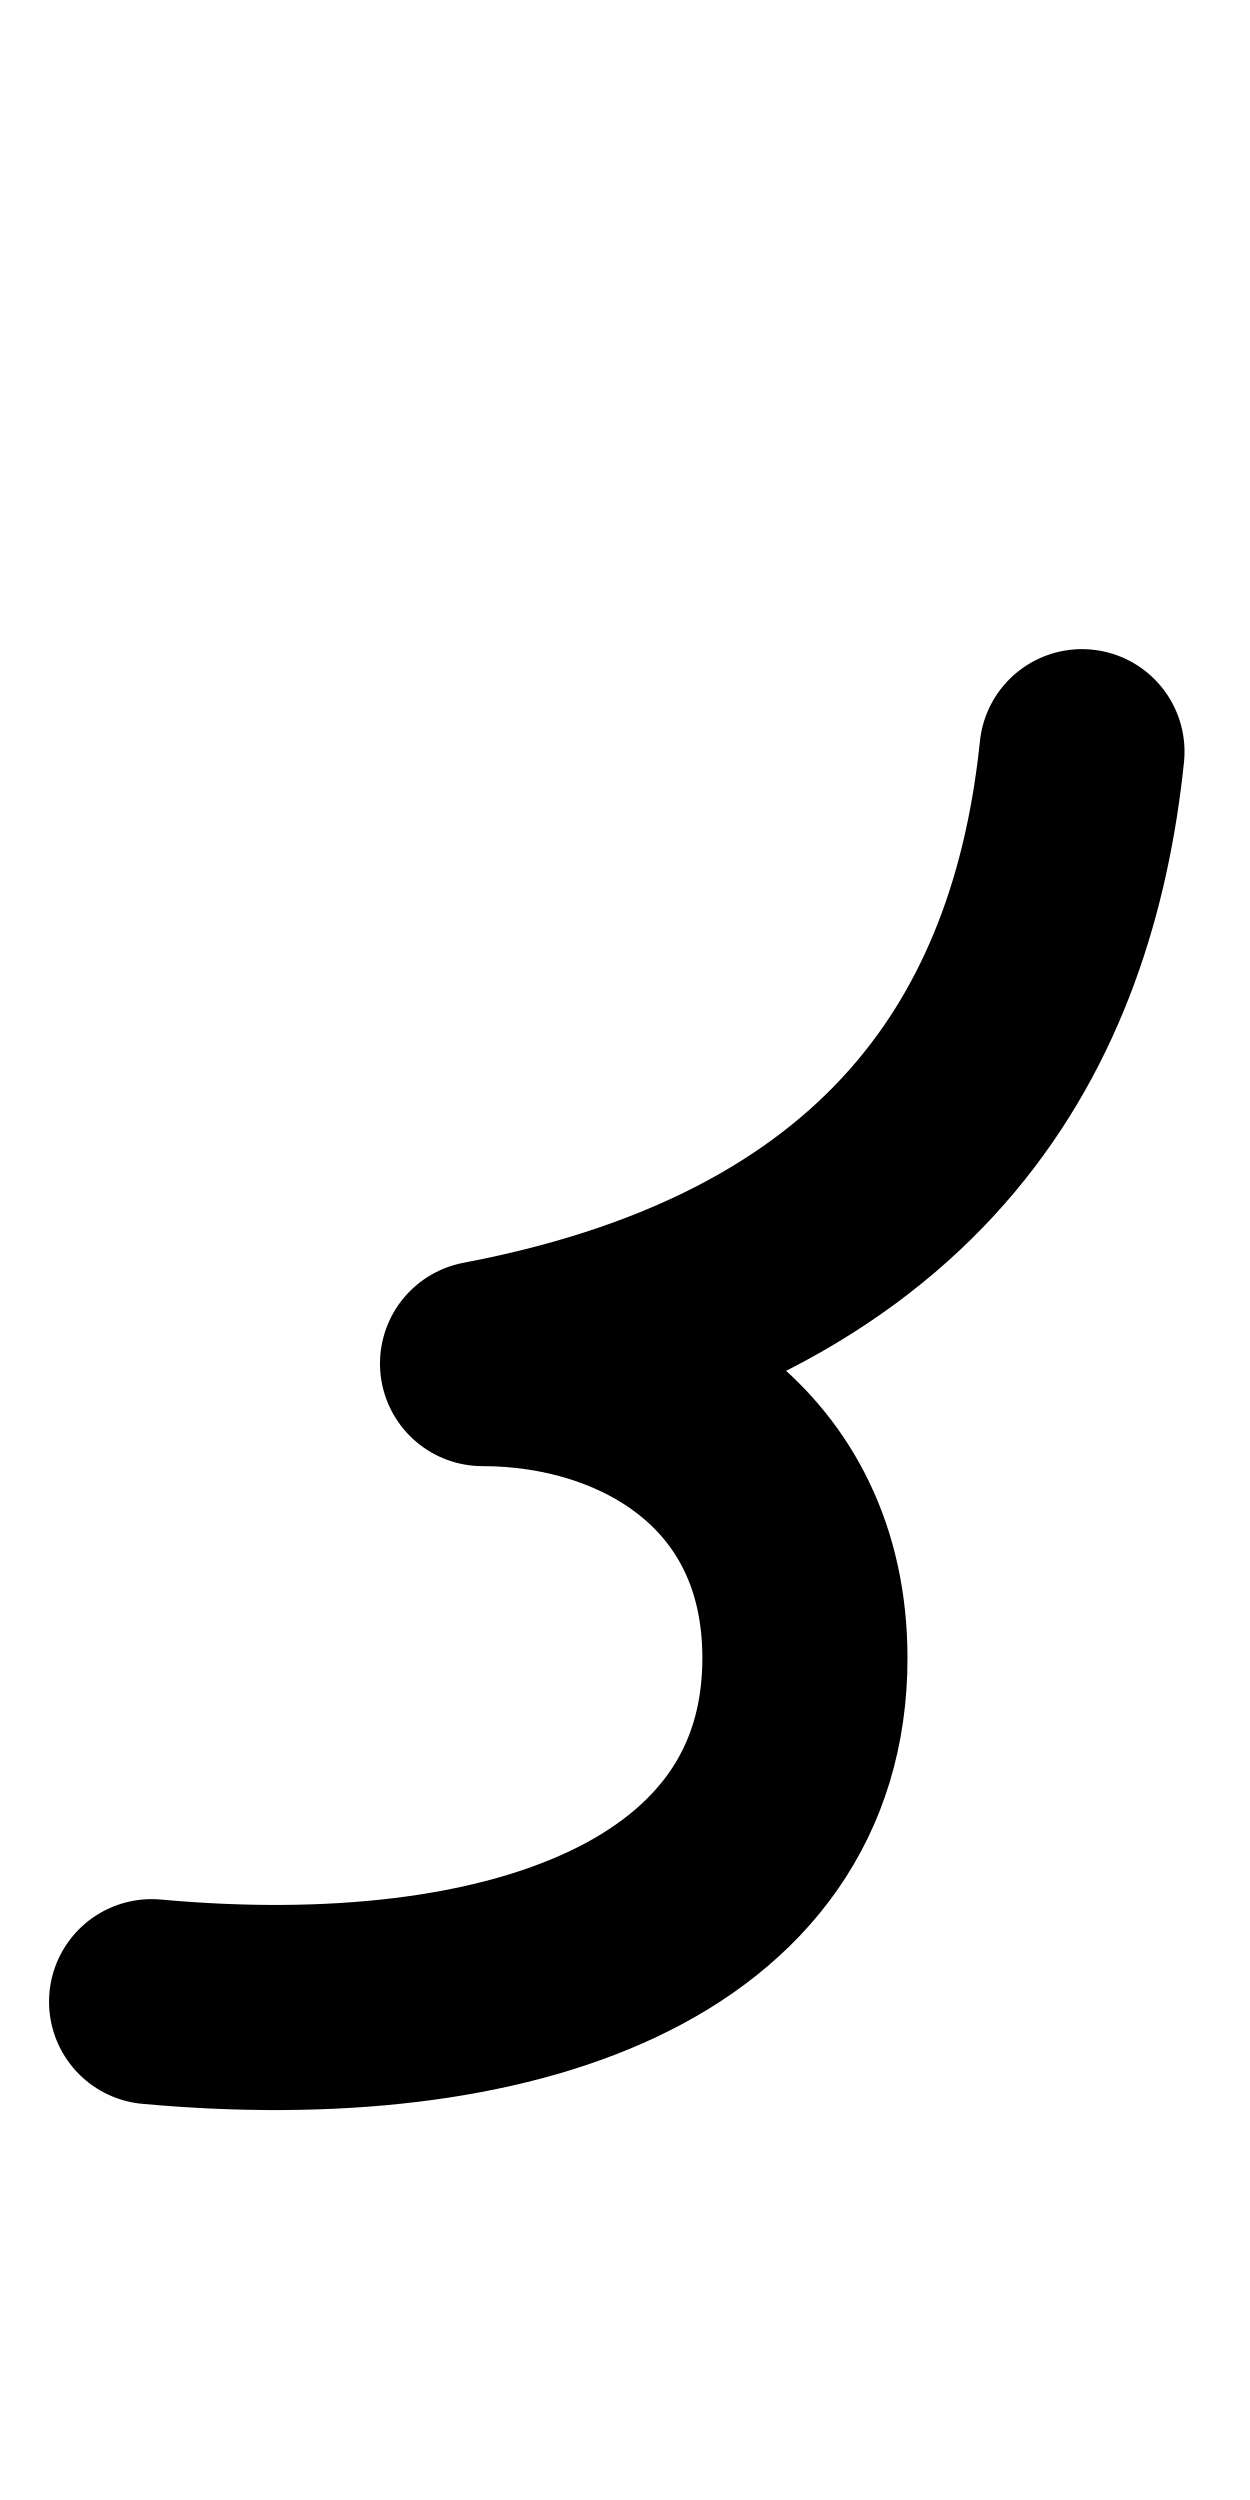
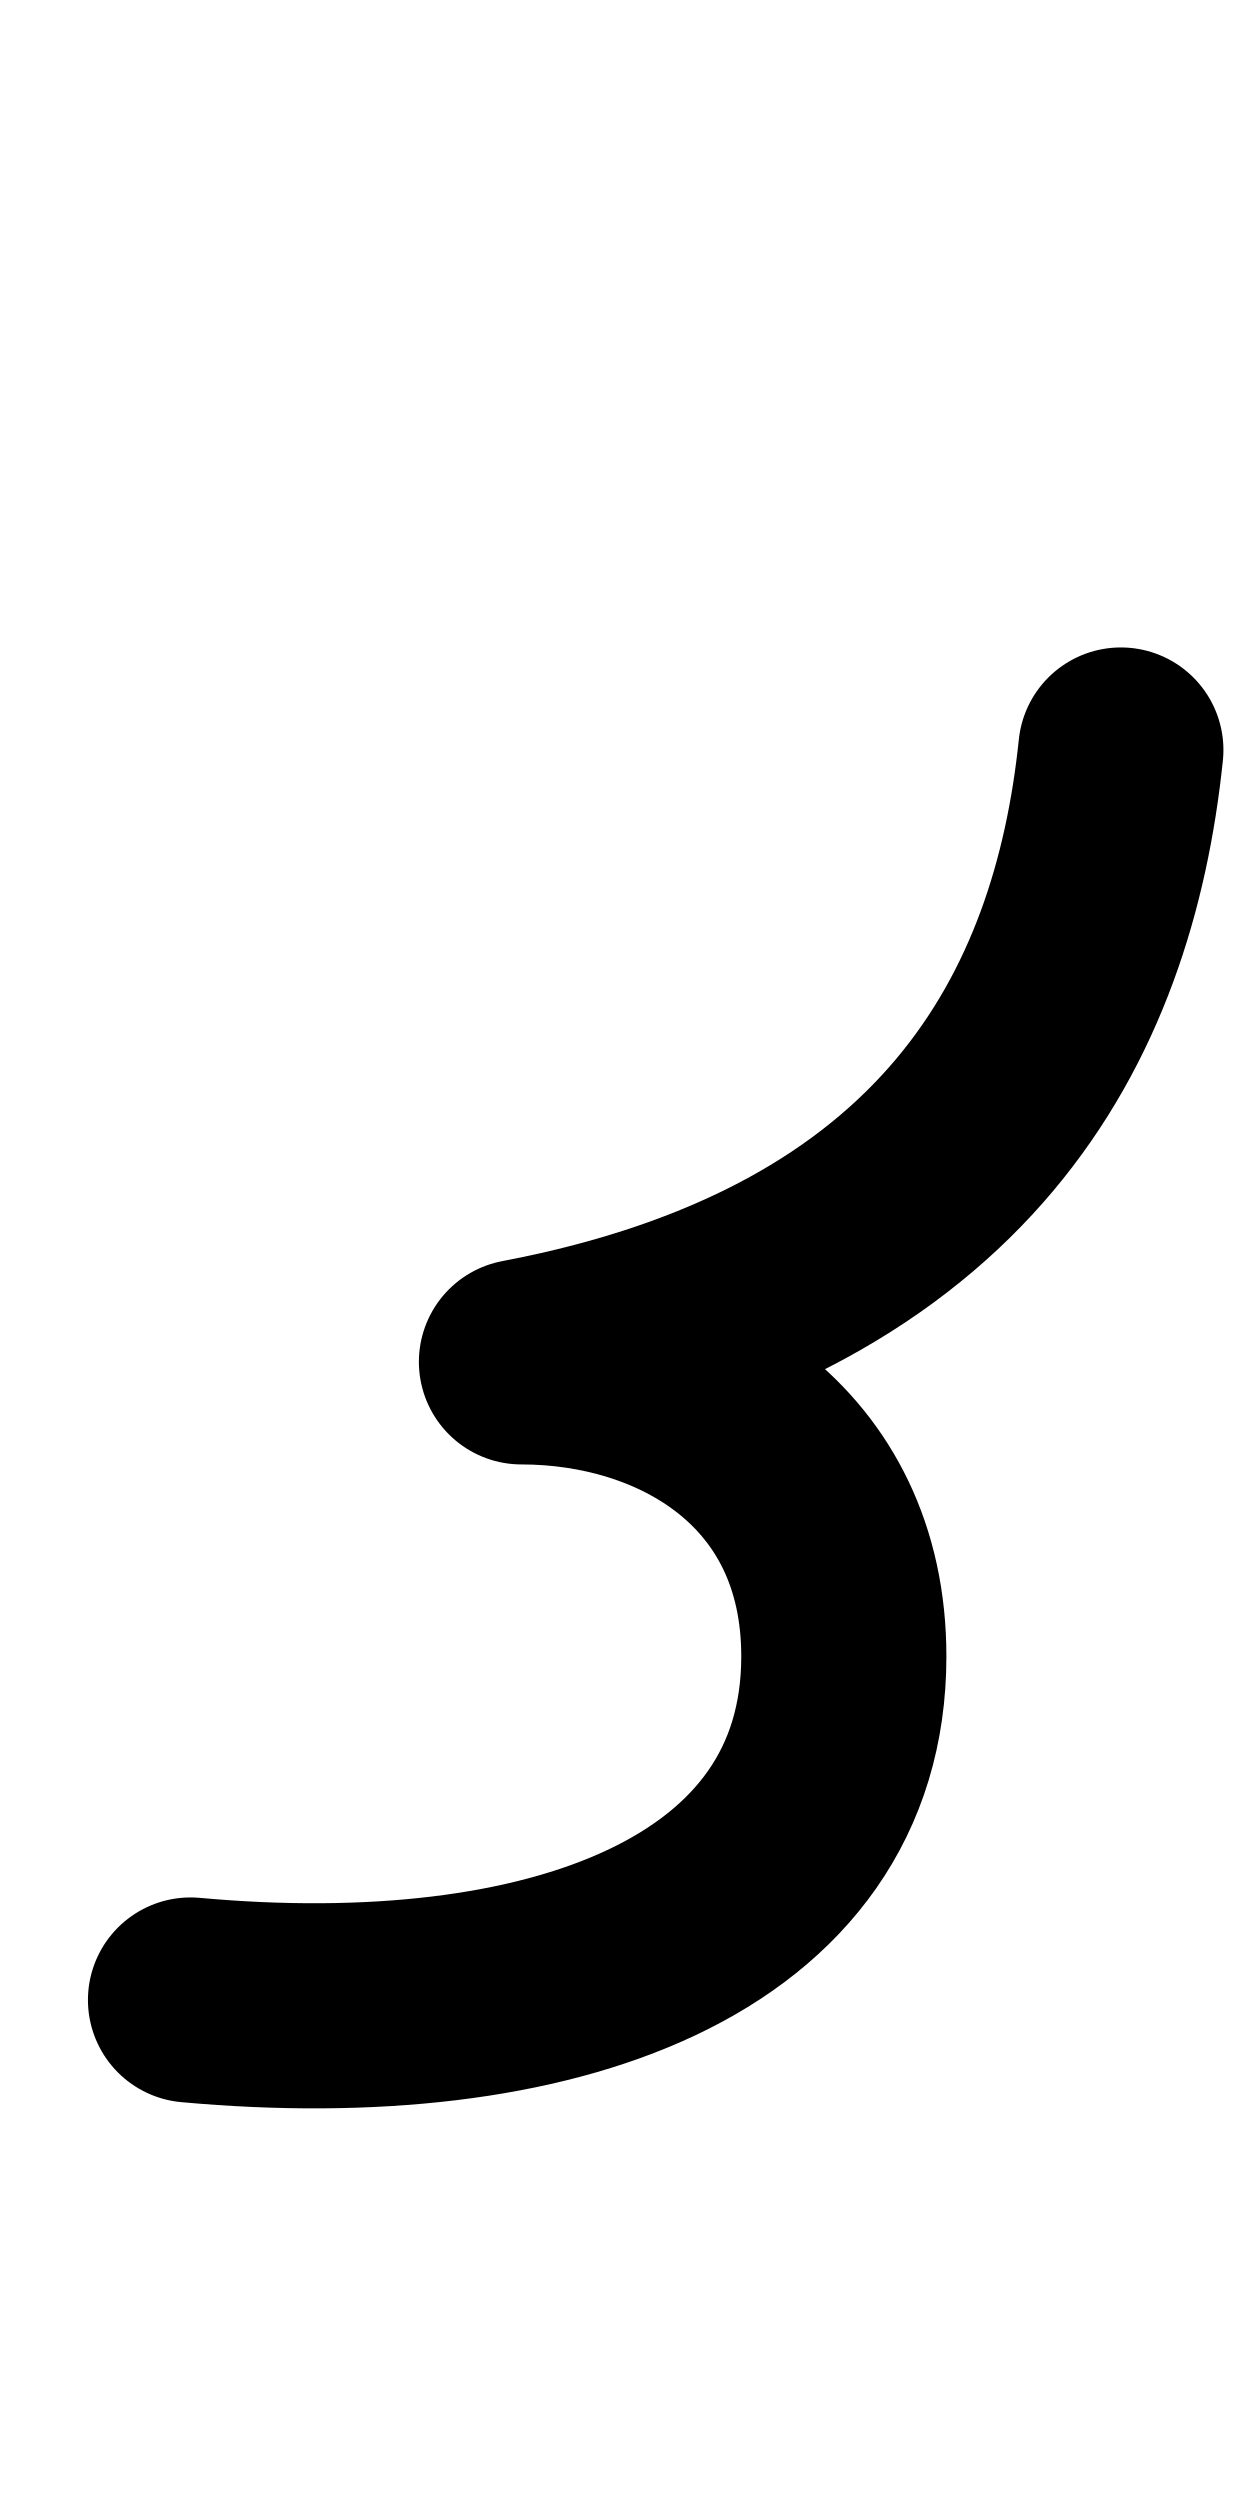
<svg xmlns="http://www.w3.org/2000/svg" version="1.1" viewBox="-10 0 500 1000" id="svg2" width="500" height="1000">
  <defs id="defs10" />
  <g id="g4720" transform="matrix(1.0663,0,0,-1.0663,68.33568,1499.684)" style="opacity:0.451" />
  <g transform="matrix(1,0,0,-1,0,1418)" id="g4" />
-   <path style="opacity:1;fill:none;fill-rule:evenodd;stroke:#000000;stroke-width:82.051;stroke-linecap:round;stroke-linejoin:round;stroke-miterlimit:4;stroke-dasharray:none;stroke-opacity:1" d="m 422.783,300.679 c -11.103,106.859 -64.962,211.532 -239.766,244.749 63.884,0 128.953,37.162 128.953,117.806 0,108.857 -117.876,150.531 -261.33,137.444" id="path4732" />
+   <g id="g4720-4" transform="matrix(1.0663,0,0,-1.0663,136.9952,1604.197)" style="opacity:0.451" />
+   <g transform="matrix(1,0,0,-1,68.65956,1522.513)" id="g4-5" />
+   <path style="fill:none;fill-rule:evenodd;stroke:#000000;stroke-width:82.051;stroke-linecap:round;stroke-linejoin:round;stroke-miterlimit:4;stroke-dasharray:none;stroke-opacity:1" d="m 438.344,300.001 c -11.103,106.859 -64.962,211.532 -239.766,244.749 63.884,0 128.953,37.162 128.953,117.806 0,108.857 -117.876,150.531 -261.33,137.444" id="path4732" />
</svg>
